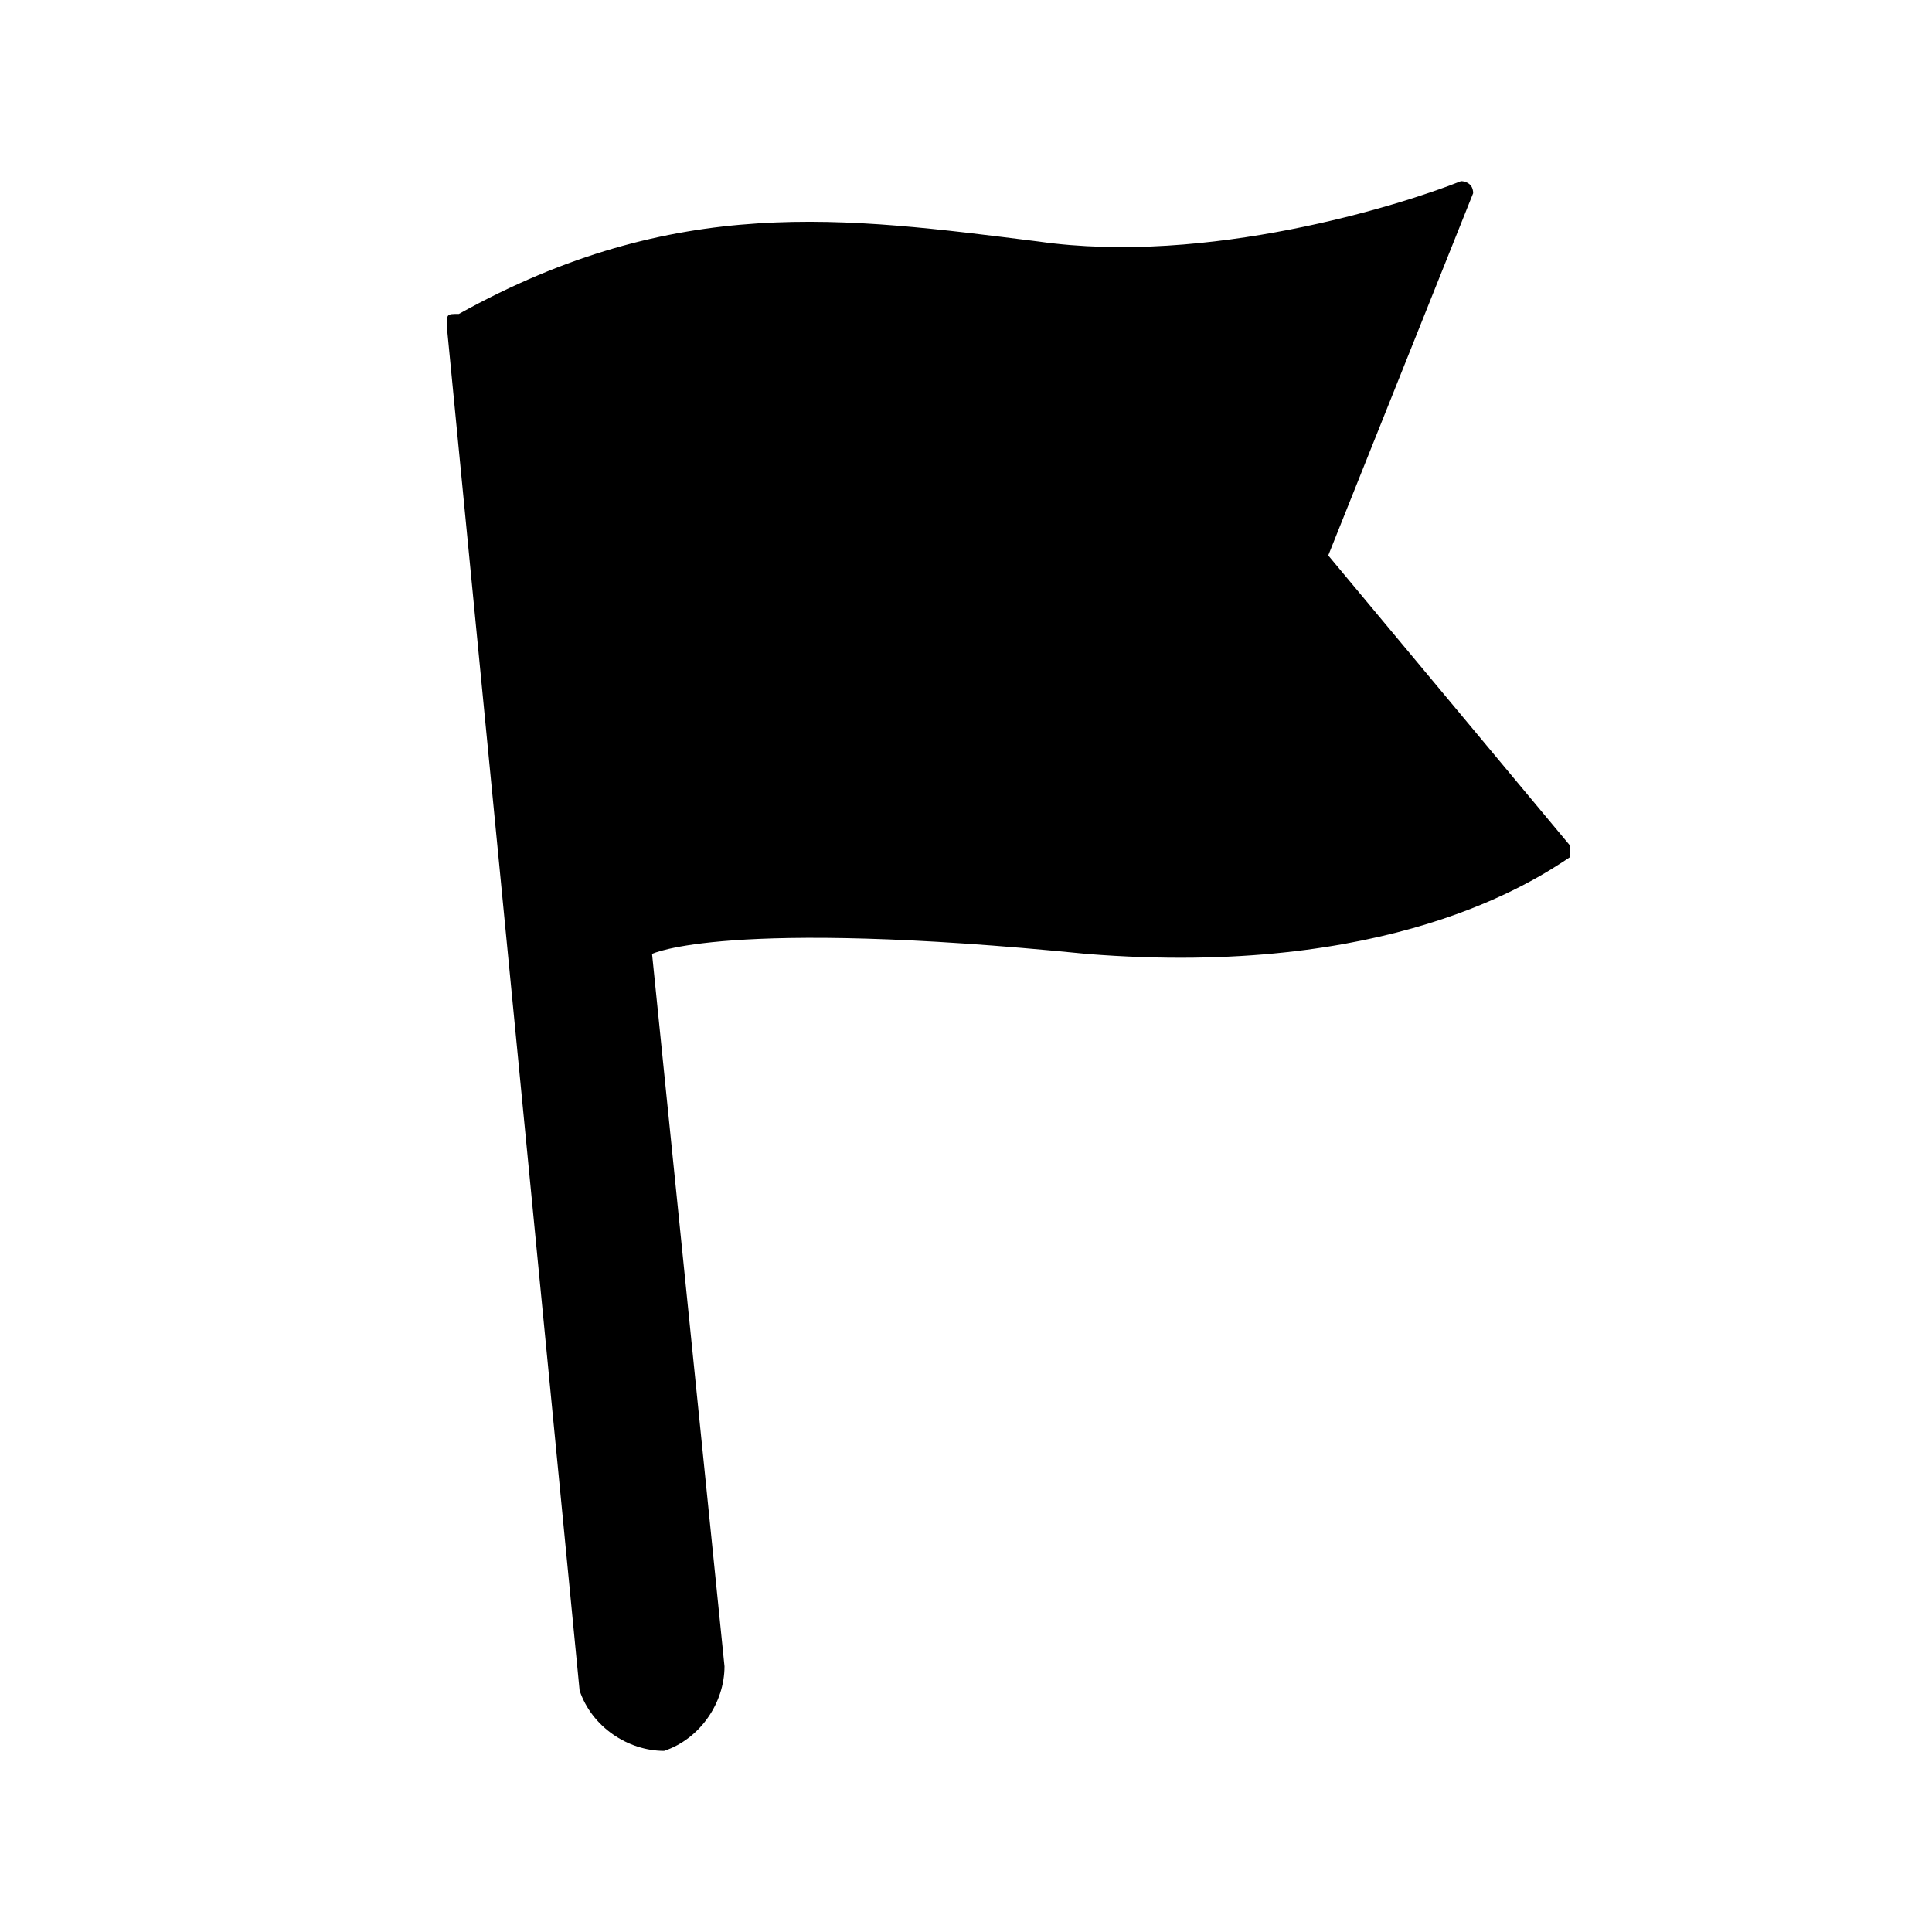
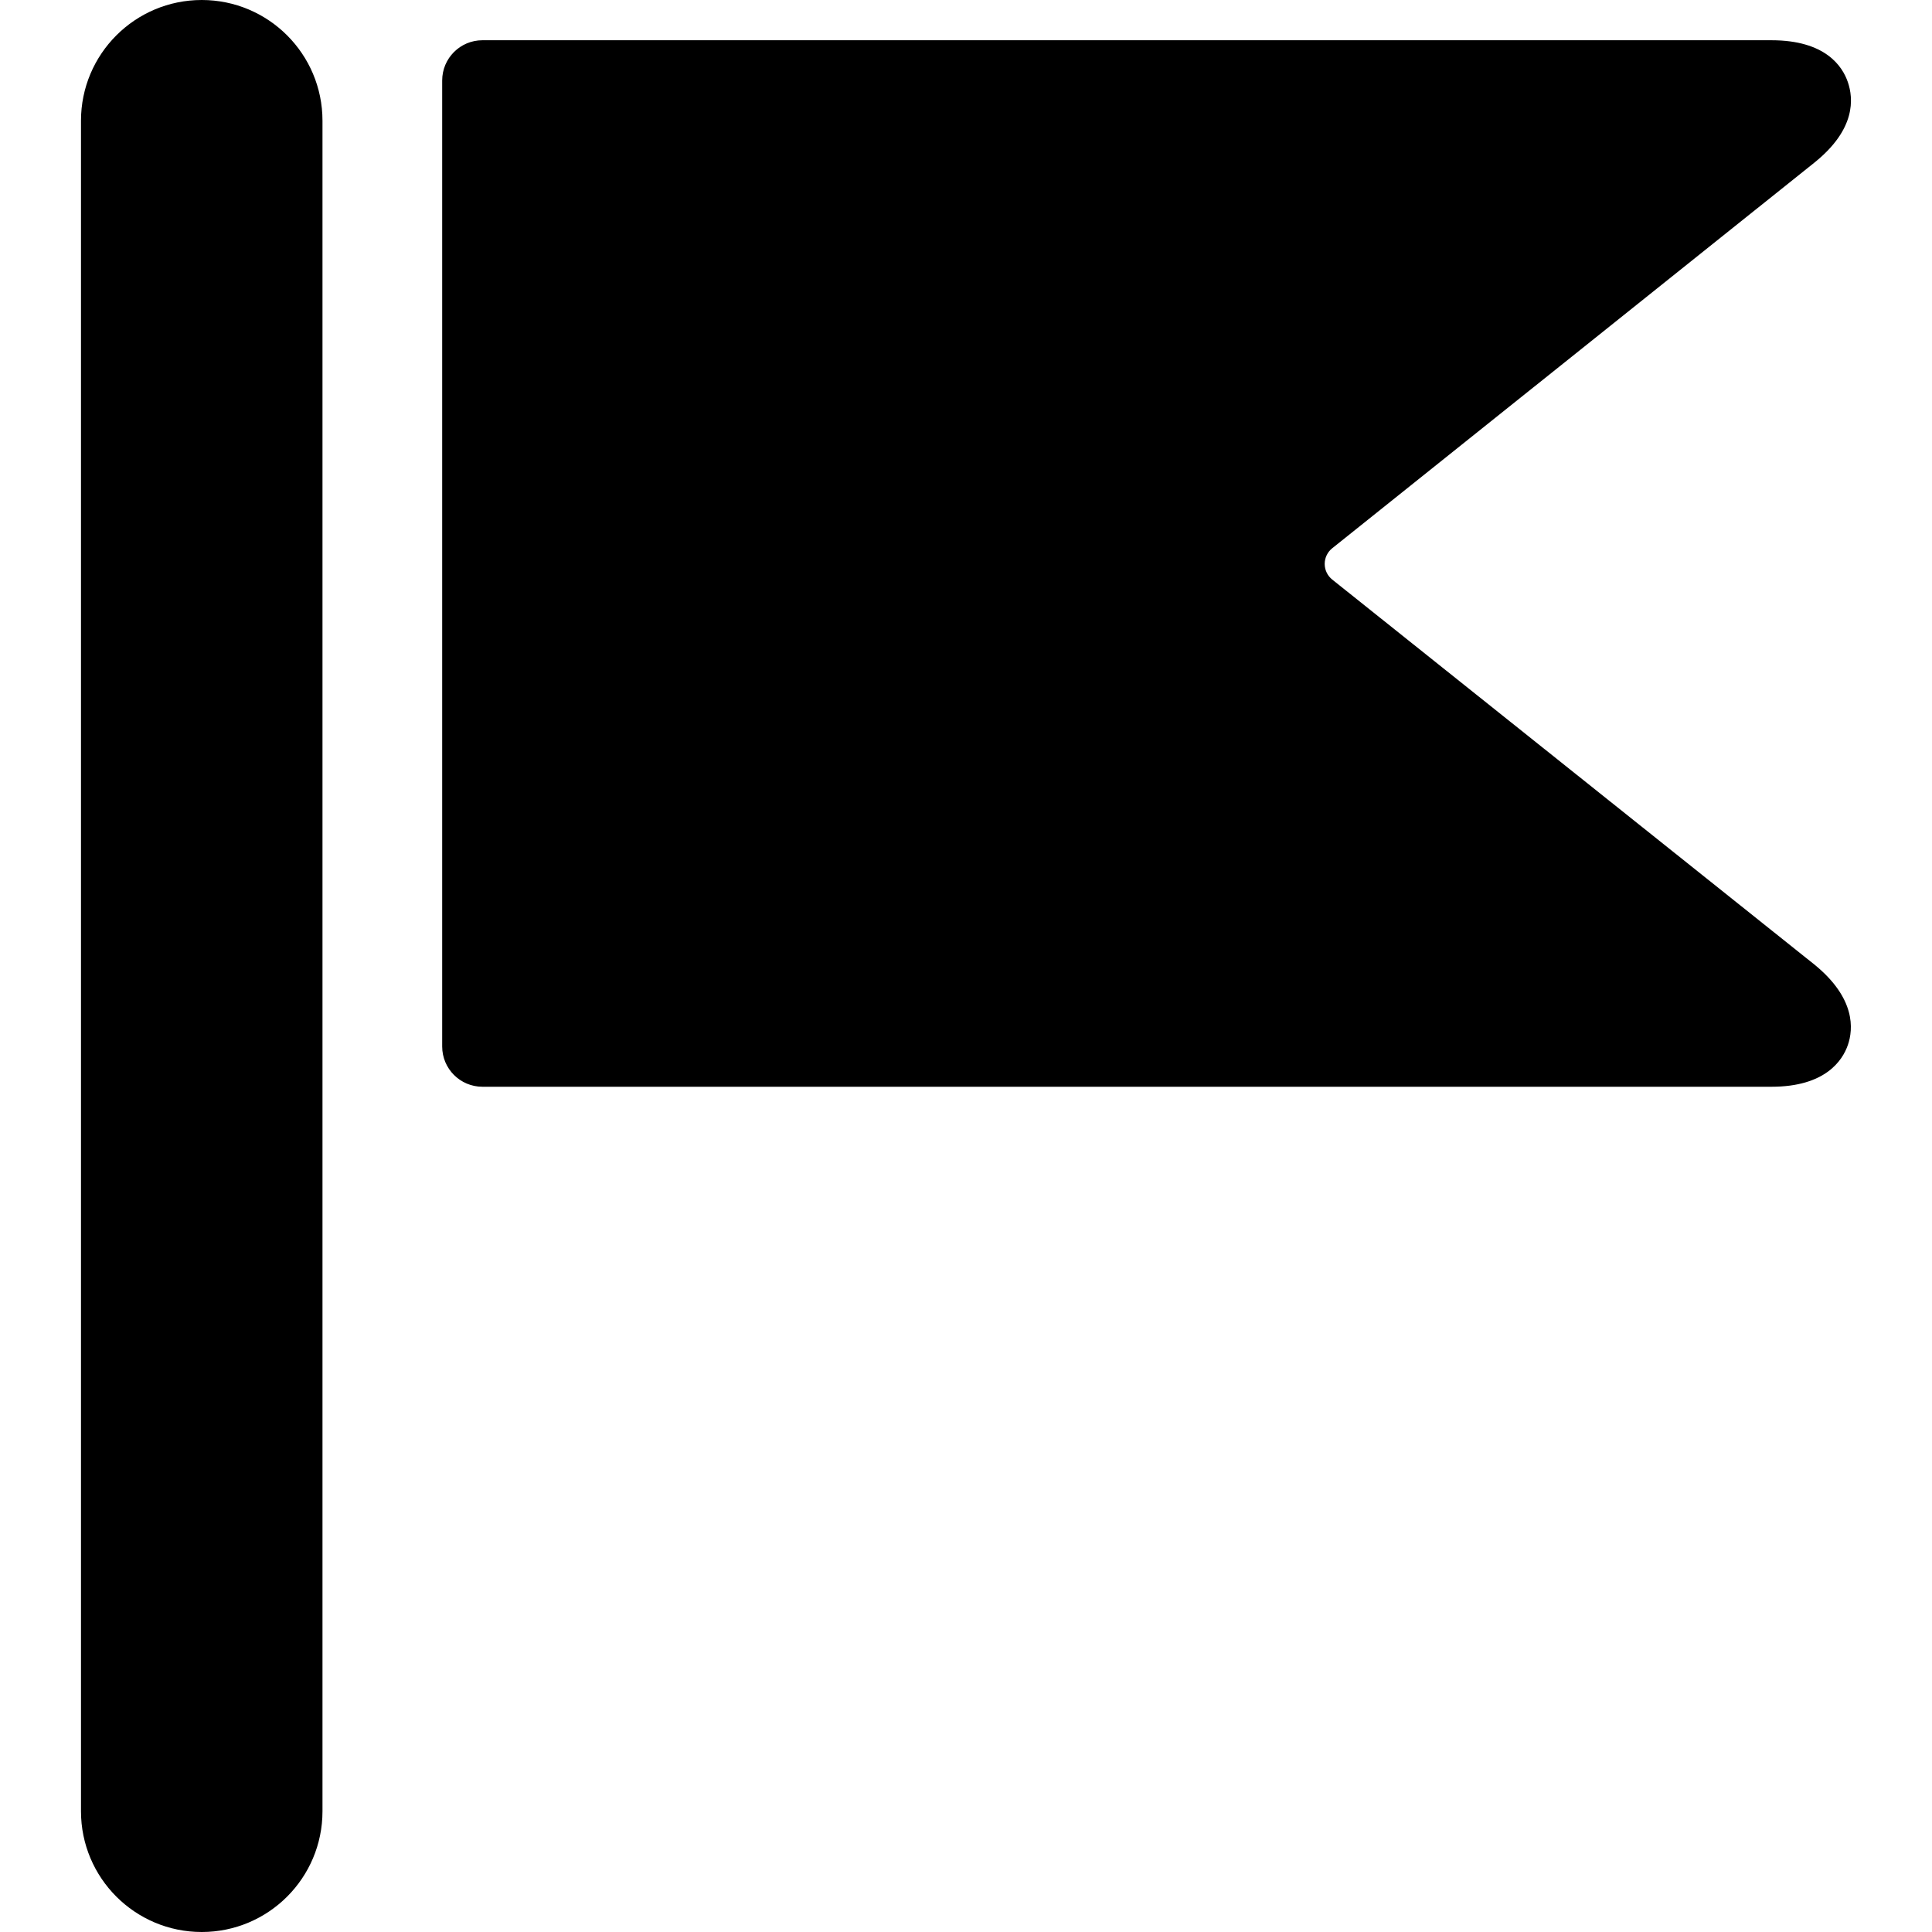
- <svg xmlns="http://www.w3.org/2000/svg" viewBox="0 0 16 16">
-   <path d="M13 7.1c-.3.2-1.5 1-4 .8-3-.3-3.6 0-3.6 0l.6 5.9c0 .3-.2.6-.5.7-.3 0-.6-.2-.7-.5L3.7 2.7c0-.1 0-.1.1-.1 1.8-1 3.2-.8 4.8-.6 1.4.2 3-.3 3.5-.5 0 0 .1 0 .1.1l-1.2 3L13 7v.1z" />
+ <svg xmlns="http://www.w3.org/2000/svg" viewBox="0 0 24 24">
+   <path d="M16.55,7.2a.249.249,0,0,1,0-.39l5.988-4.789c.521-.418.485-.8.417-1S22.674.5,22.006.5H5.993a.5.5,0,0,0-.5.5V13a.5.5,0,0,0,.5.5H22.006c.668,0,.882-.325.949-.519s.1-.58-.417-1Z" />
+   <path d="M2.506,0a1.5,1.5,0,0,0-1.5,1.5v21a1.5,1.5,0,0,0,3,0V1.5A1.5,1.5,0,0,0,2.506,0Z" />
</svg>
